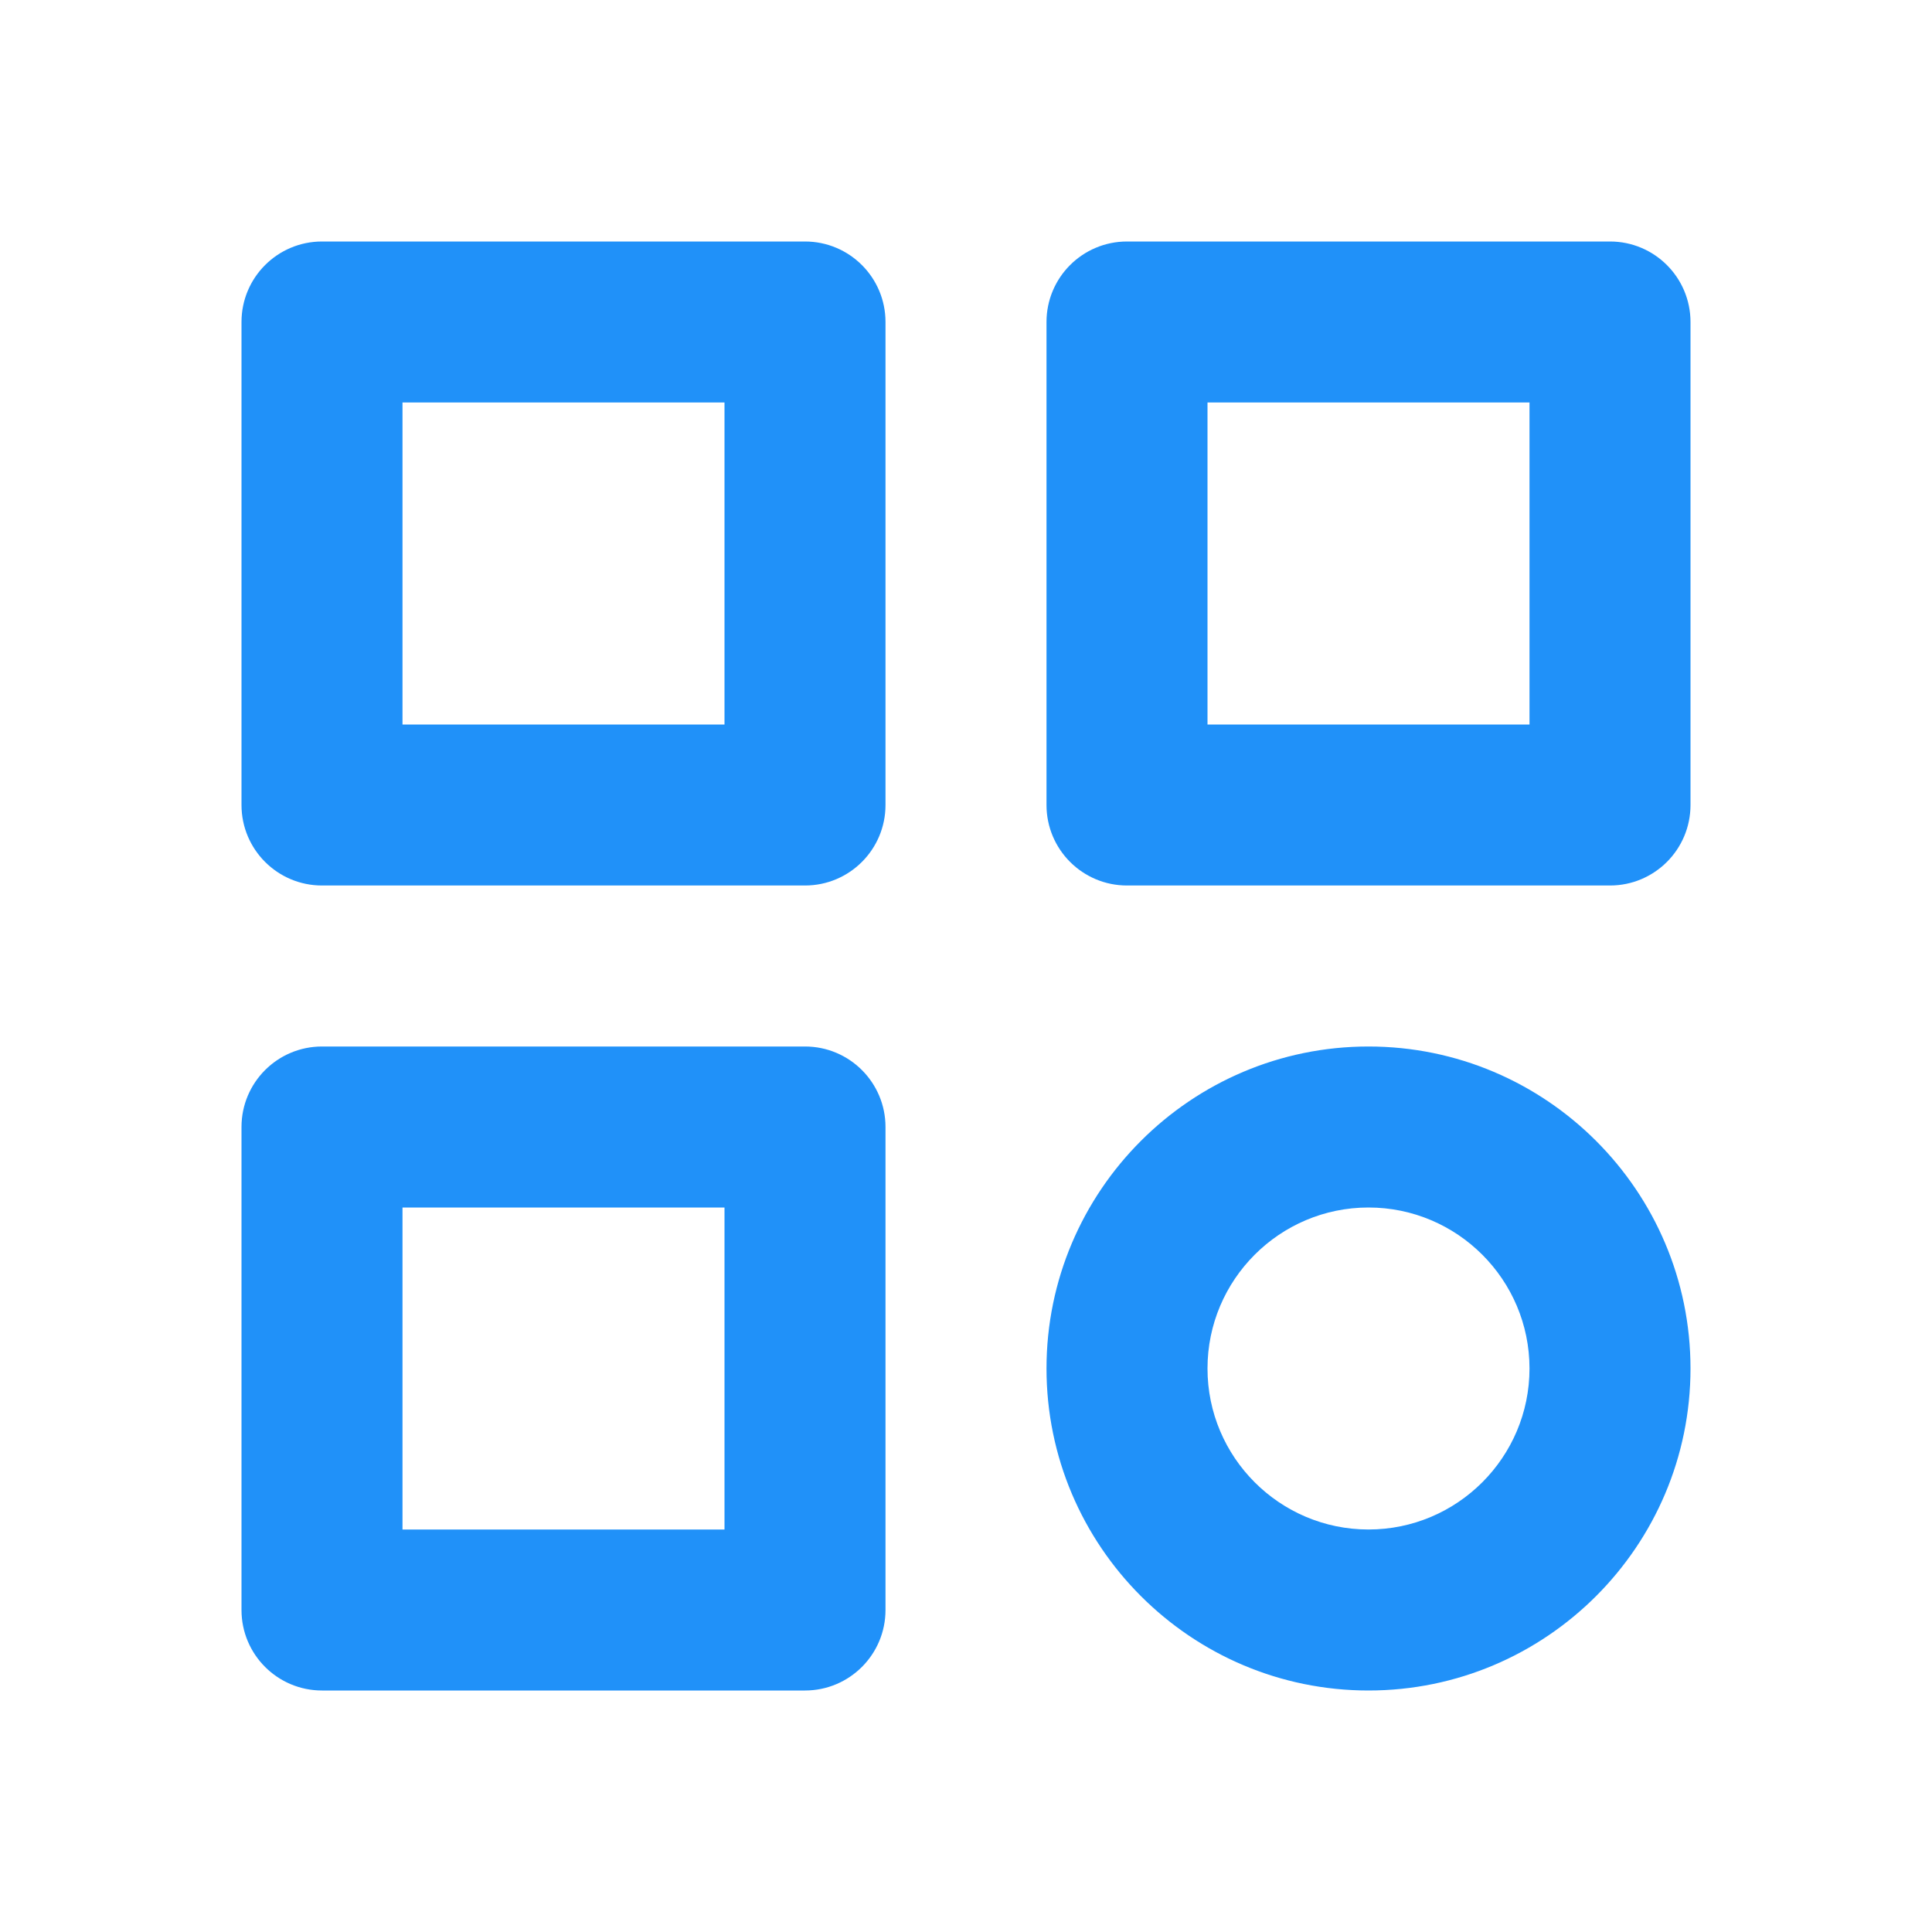
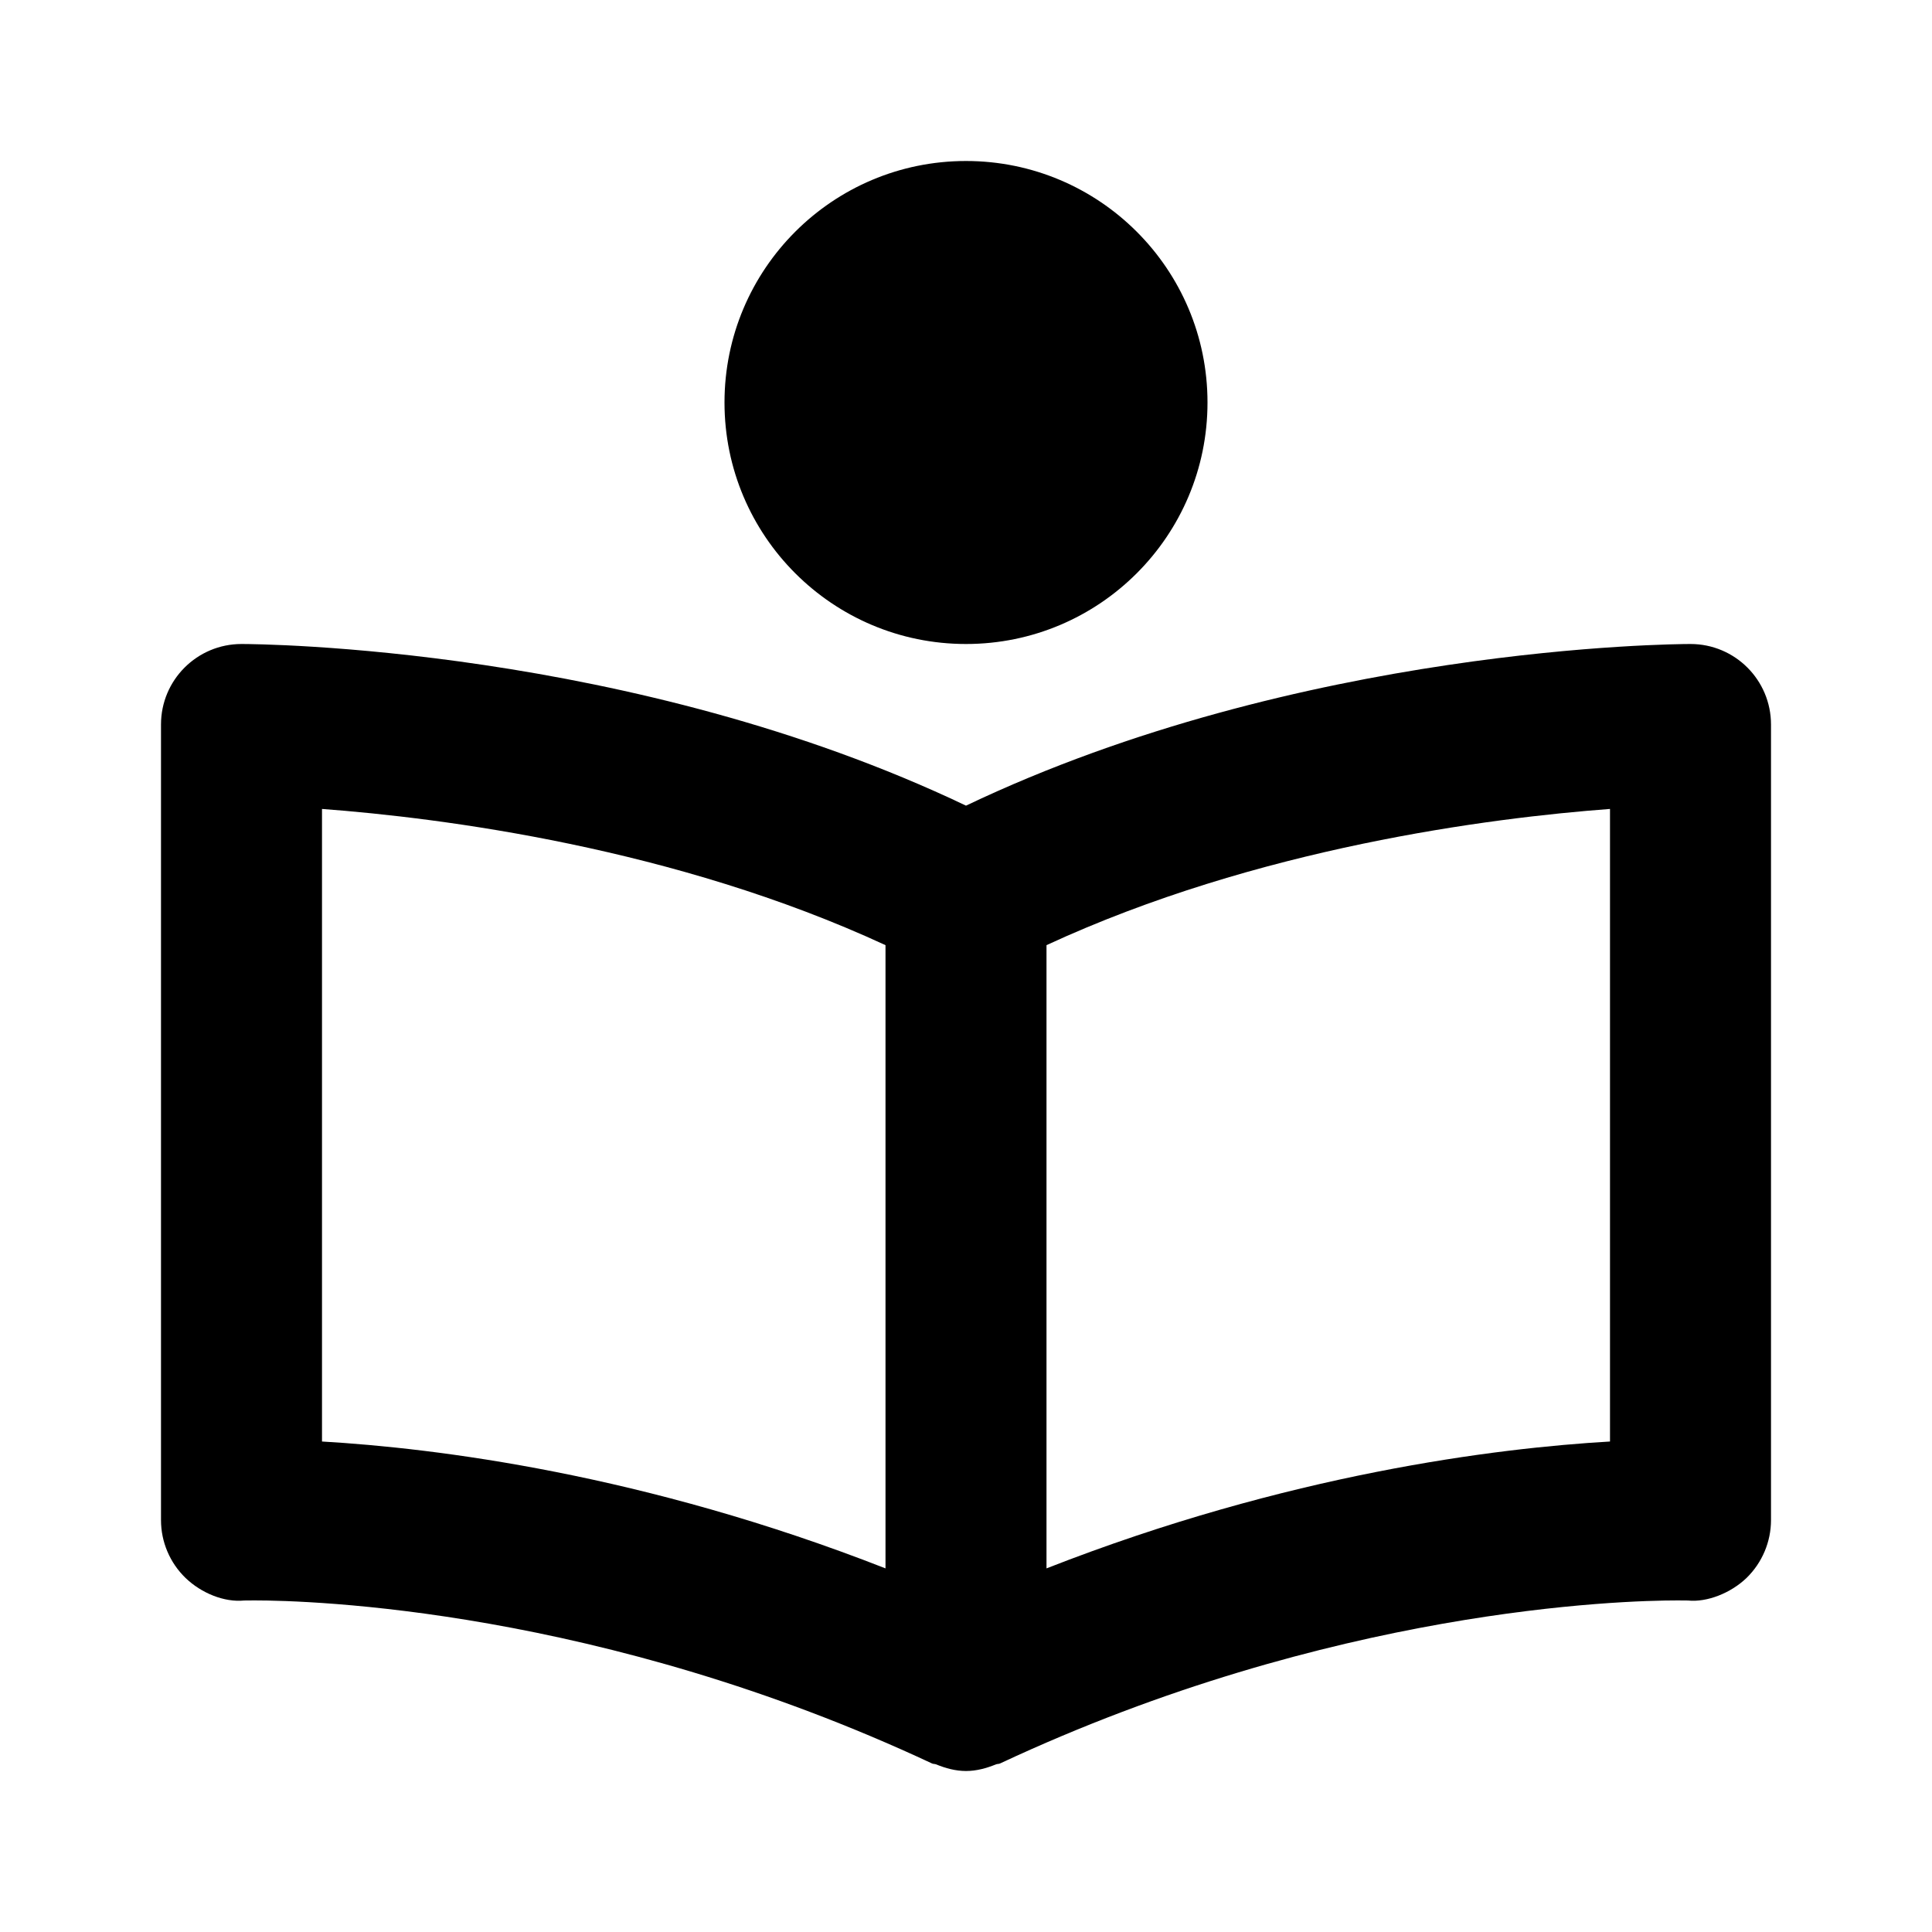
- <svg xmlns="http://www.w3.org/2000/svg" width="24" height="24" viewBox="0 0 24 24" style="fill:#2091F9;transform: ;msFilter:;">
-   <path d="M10 3H4a1 1 0 0 0-1 1v6a1 1 0 0 0 1 1h6a1 1 0 0 0 1-1V4a1 1 0 0 0-1-1zM9 9H5V5h4v4zm11-6h-6a1 1 0 0 0-1 1v6a1 1 0 0 0 1 1h6a1 1 0 0 0 1-1V4a1 1 0 0 0-1-1zm-1 6h-4V5h4v4zm-9 4H4a1 1 0 0 0-1 1v6a1 1 0 0 0 1 1h6a1 1 0 0 0 1-1v-6a1 1 0 0 0-1-1zm-1 6H5v-4h4v4zm8-6c-2.206 0-4 1.794-4 4s1.794 4 4 4 4-1.794 4-4-1.794-4-4-4zm0 6c-1.103 0-2-.897-2-2s.897-2 2-2 2 .897 2 2-.897 2-2 2z" />
+ <svg xmlns="http://www.w3.org/2000/svg" width="24" height="24" viewBox="0 0 24 24" style="fill: rgba(0, 0, 0, 1);transform: ;msFilter:;">
+   <path d="M21 8c-.202 0-4.85.029-9 2.008C7.85 8.029 3.202 8 3 8a1 1 0 0 0-1 1v9.883a1 1 0 0 0 .305.719c.195.188.48.305.729.28l.127-.001c.683 0 4.296.098 8.416 2.025.016.008.034.005.05.011.119.049.244.083.373.083s.254-.034.374-.083c.016-.006.034-.003.05-.011 4.12-1.928 7.733-2.025 8.416-2.025l.127.001c.238.025.533-.092.729-.28.194-.189.304-.449.304-.719V9a1 1 0 0 0-1-1zM4 10.049c1.485.111 4.381.48 7 1.692v7.742c-3-1.175-5.59-1.494-7-1.576v-7.858zm16 7.858c-1.41.082-4 .401-7 1.576v-7.742c2.619-1.212 5.515-1.581 7-1.692v7.858z" />
+   <circle cx="12" cy="5" r="3" />
</svg>
